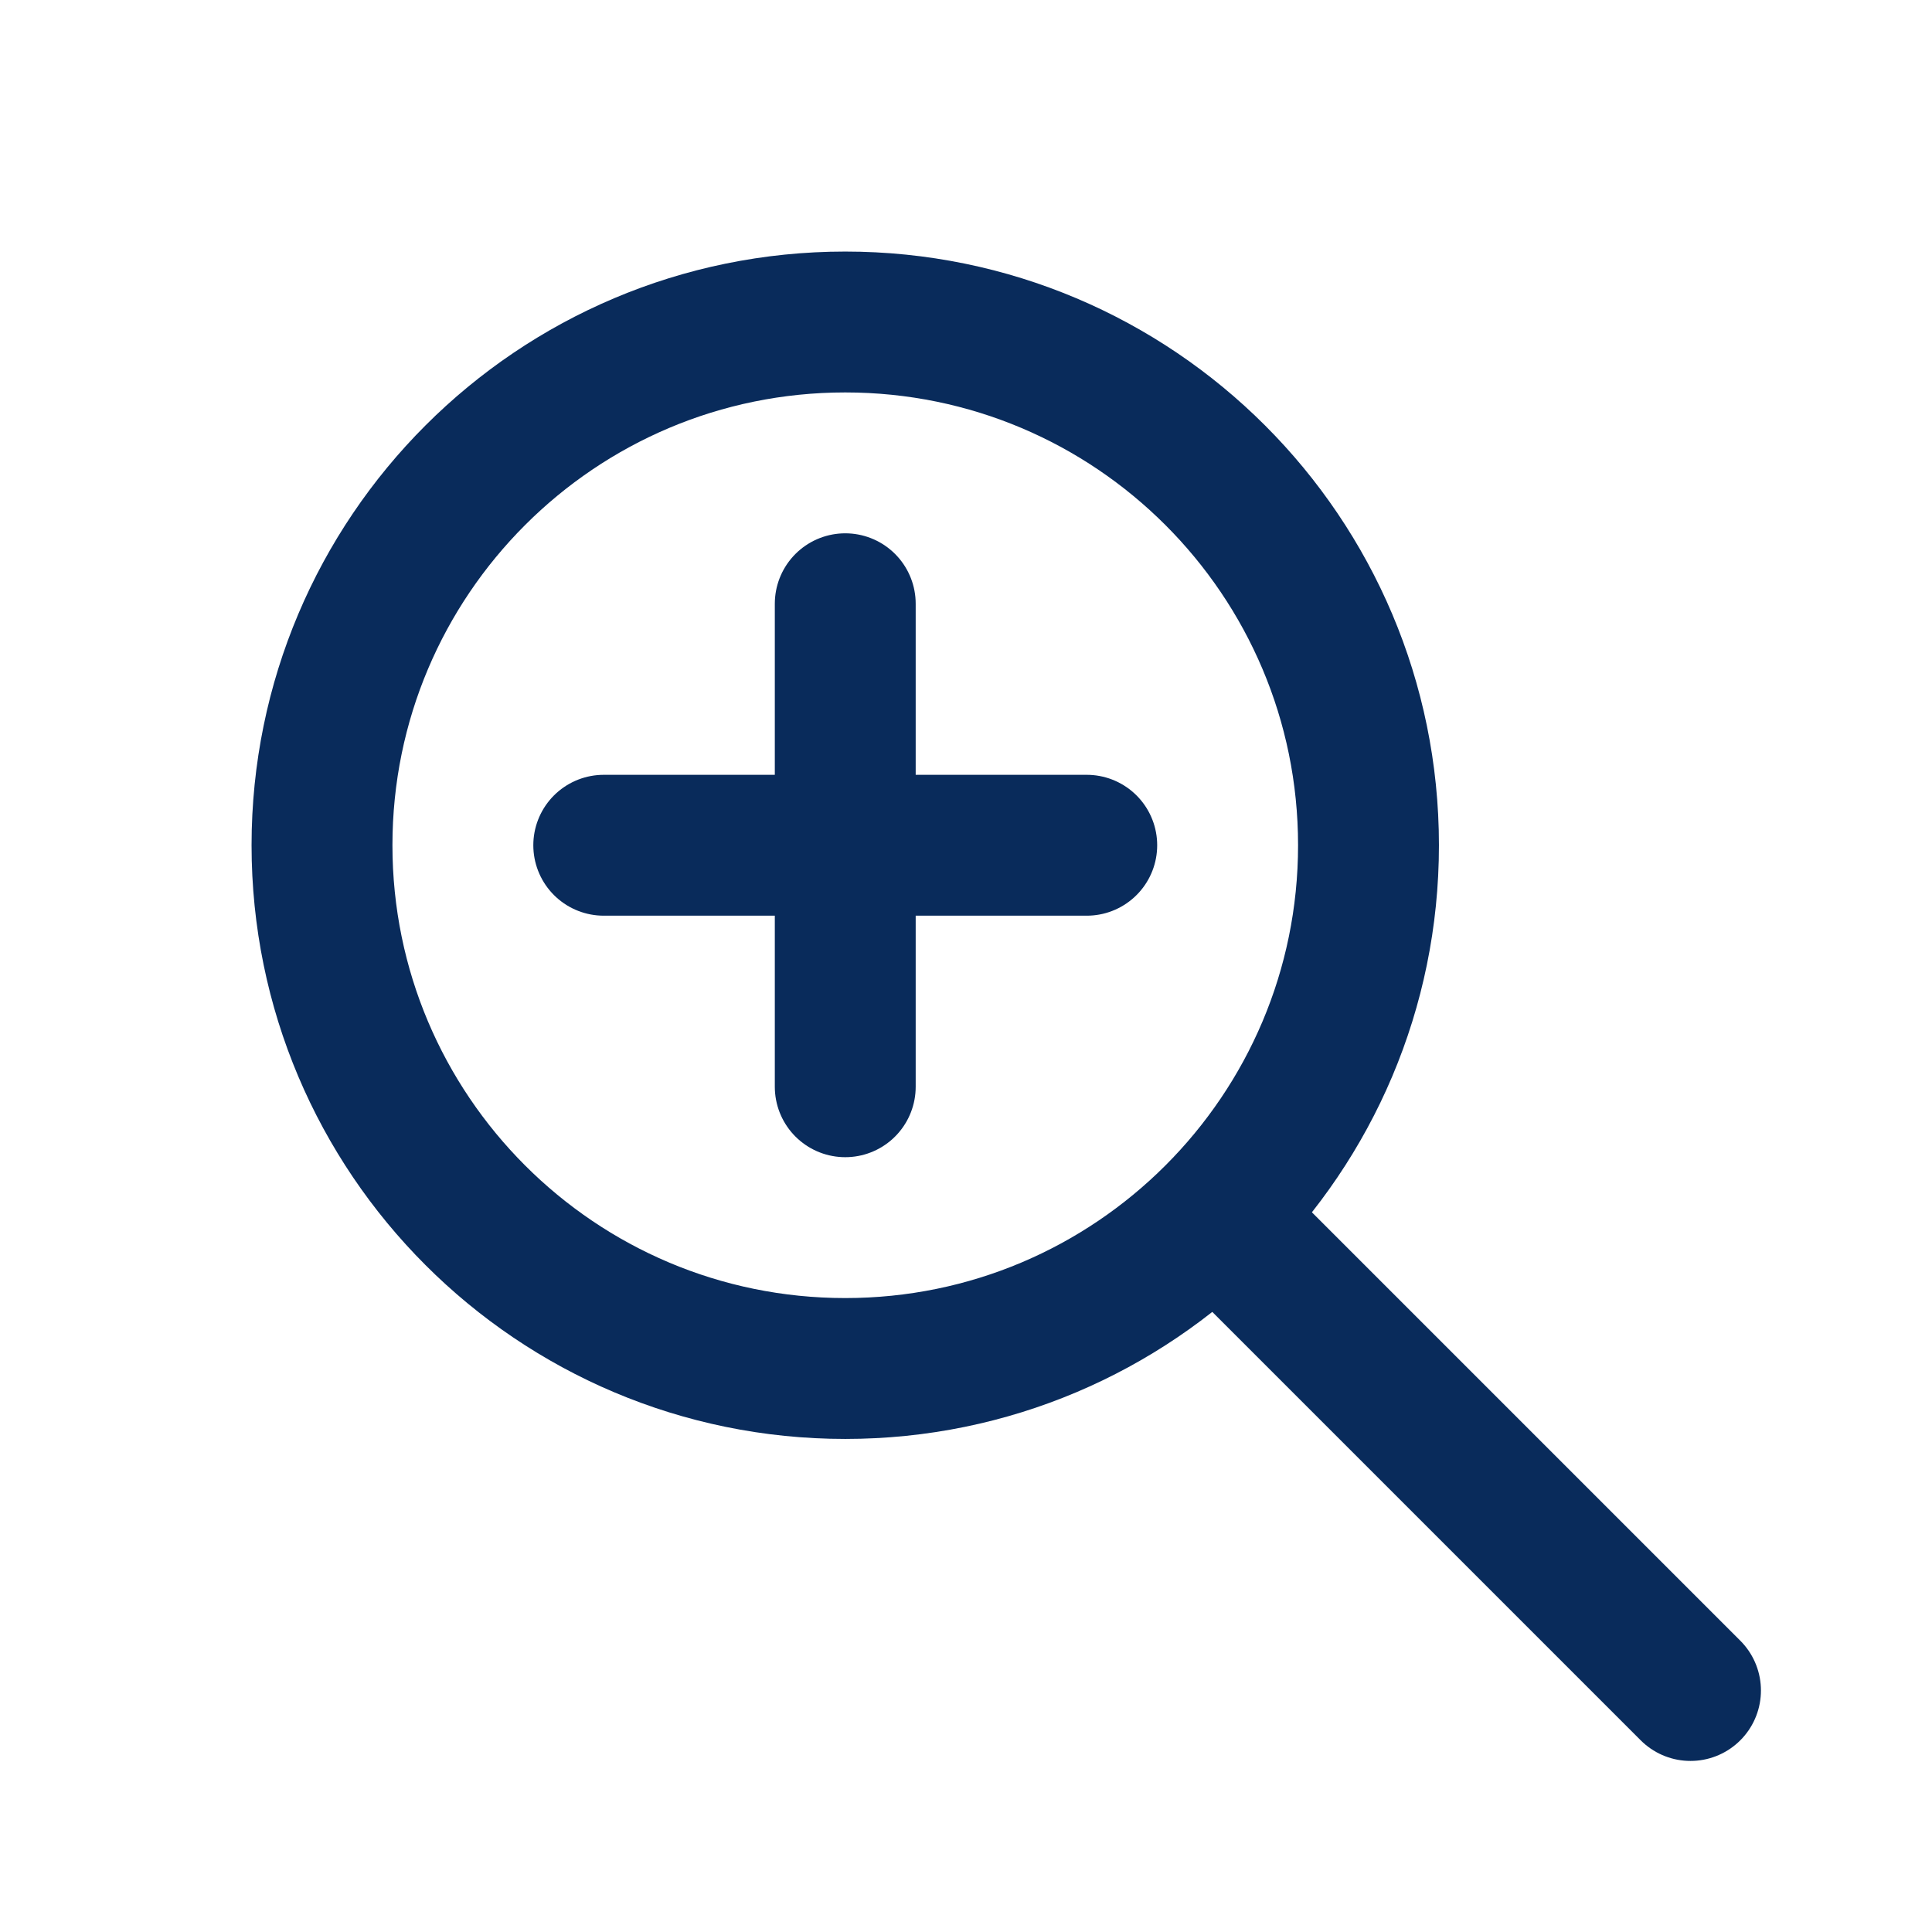
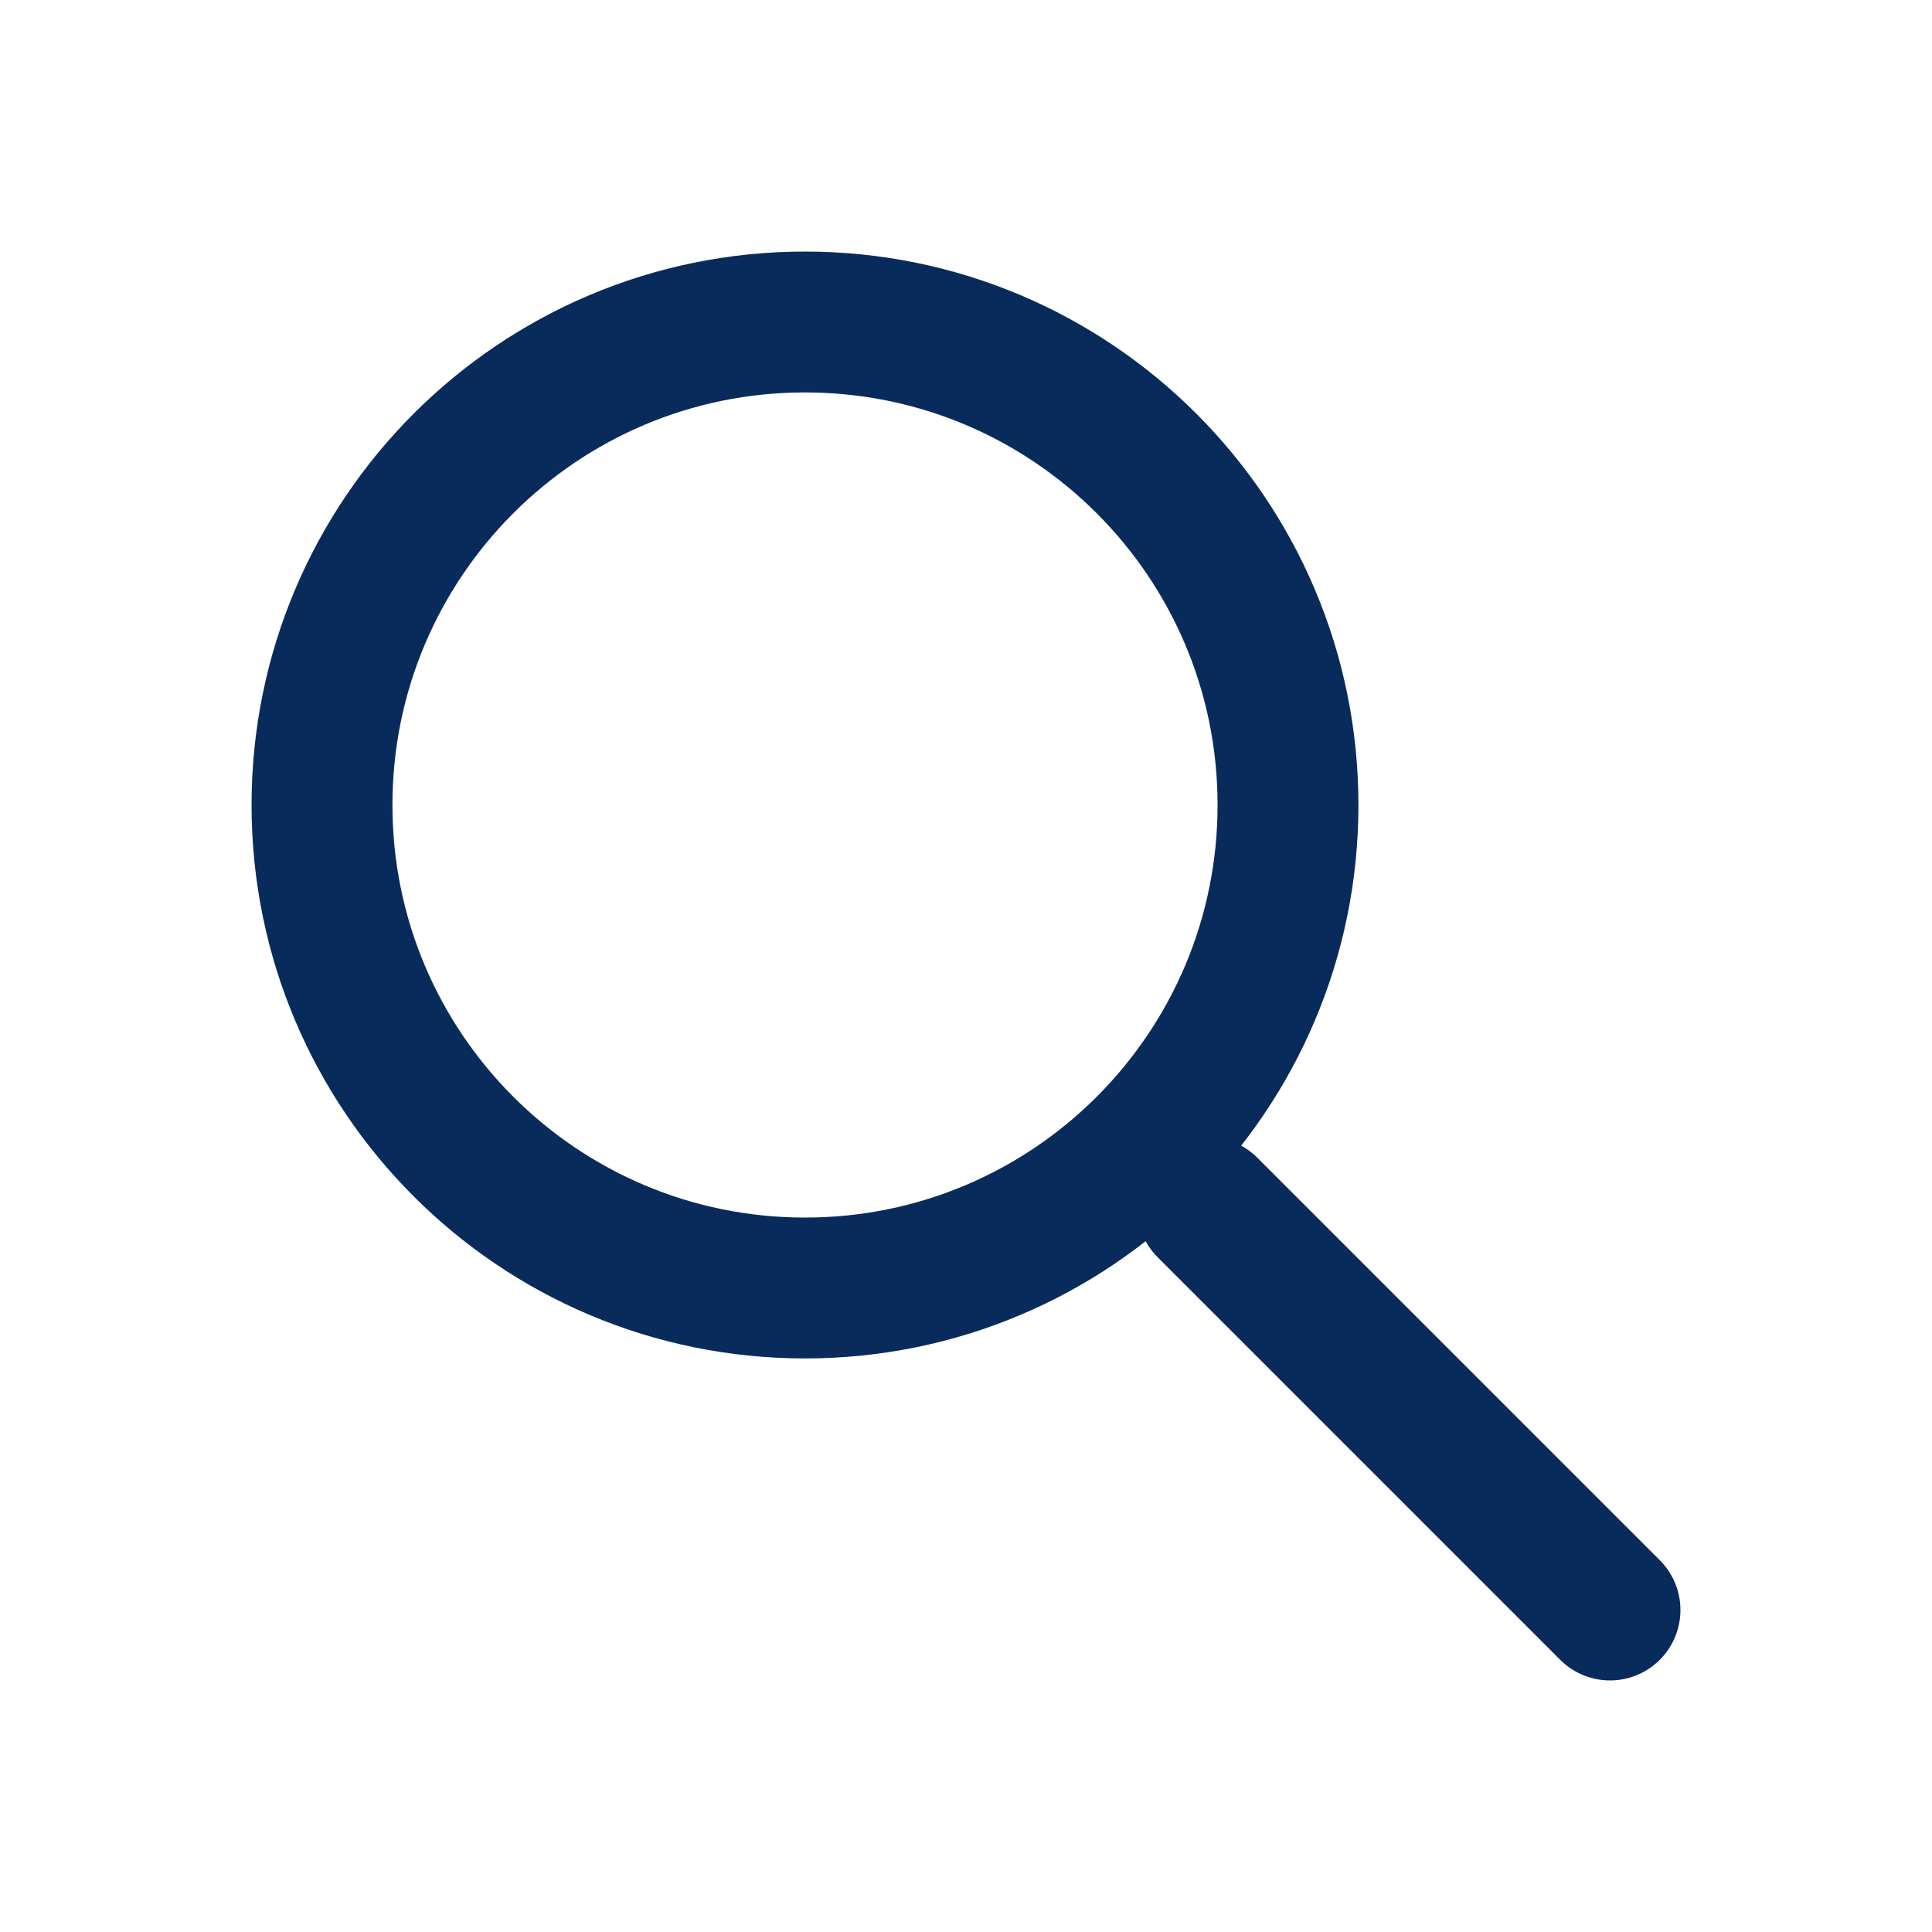
<svg xmlns="http://www.w3.org/2000/svg" width="24" height="24" viewBox="0 0 24 24" fill="none" stroke="currentColor" color="#092B5B" stroke-width="1.75" stroke-linecap="round" stroke-linejoin="round" role="img" aria-label="Discovery">
-   <circle cx="10.5" cy="10.5" r="6.5" />
-   <path d="M15.5 15.5L21 21M7.5 10.5h6M10.5 7.5v6" />
+   <circle cx="10" cy="10" r="6" />
+   <path d="m15 15 5 5" />
</svg>
